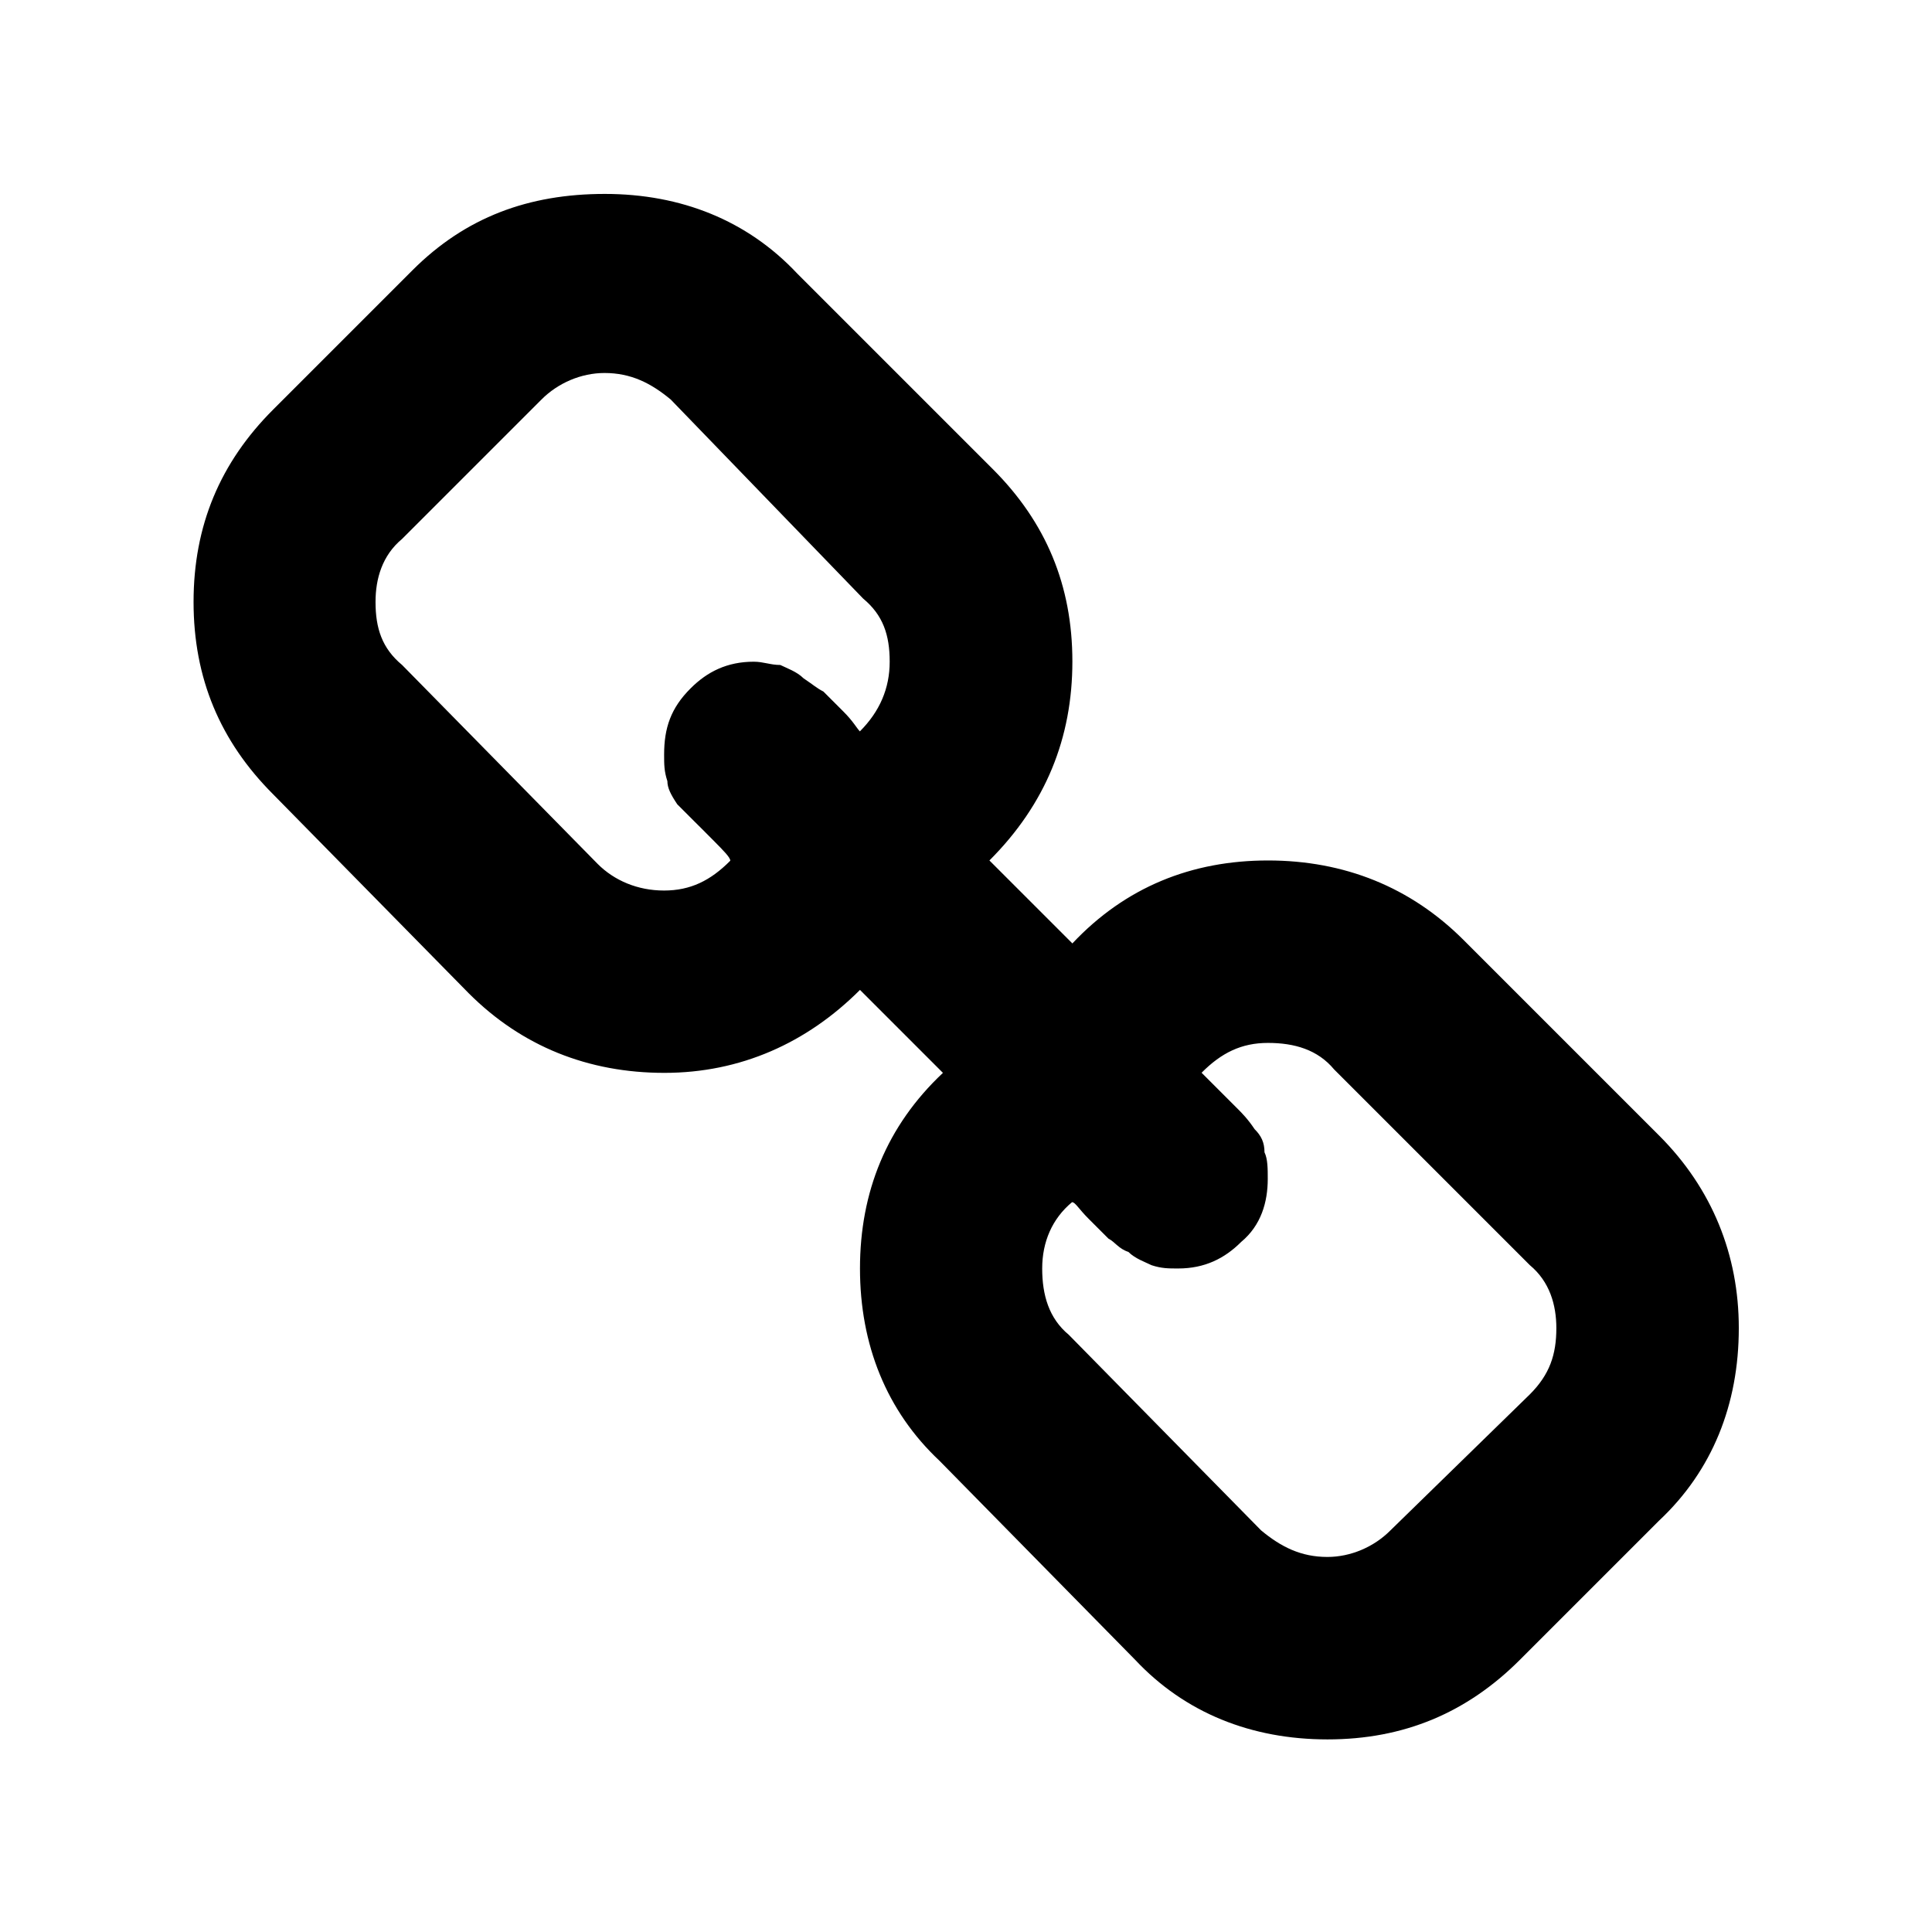
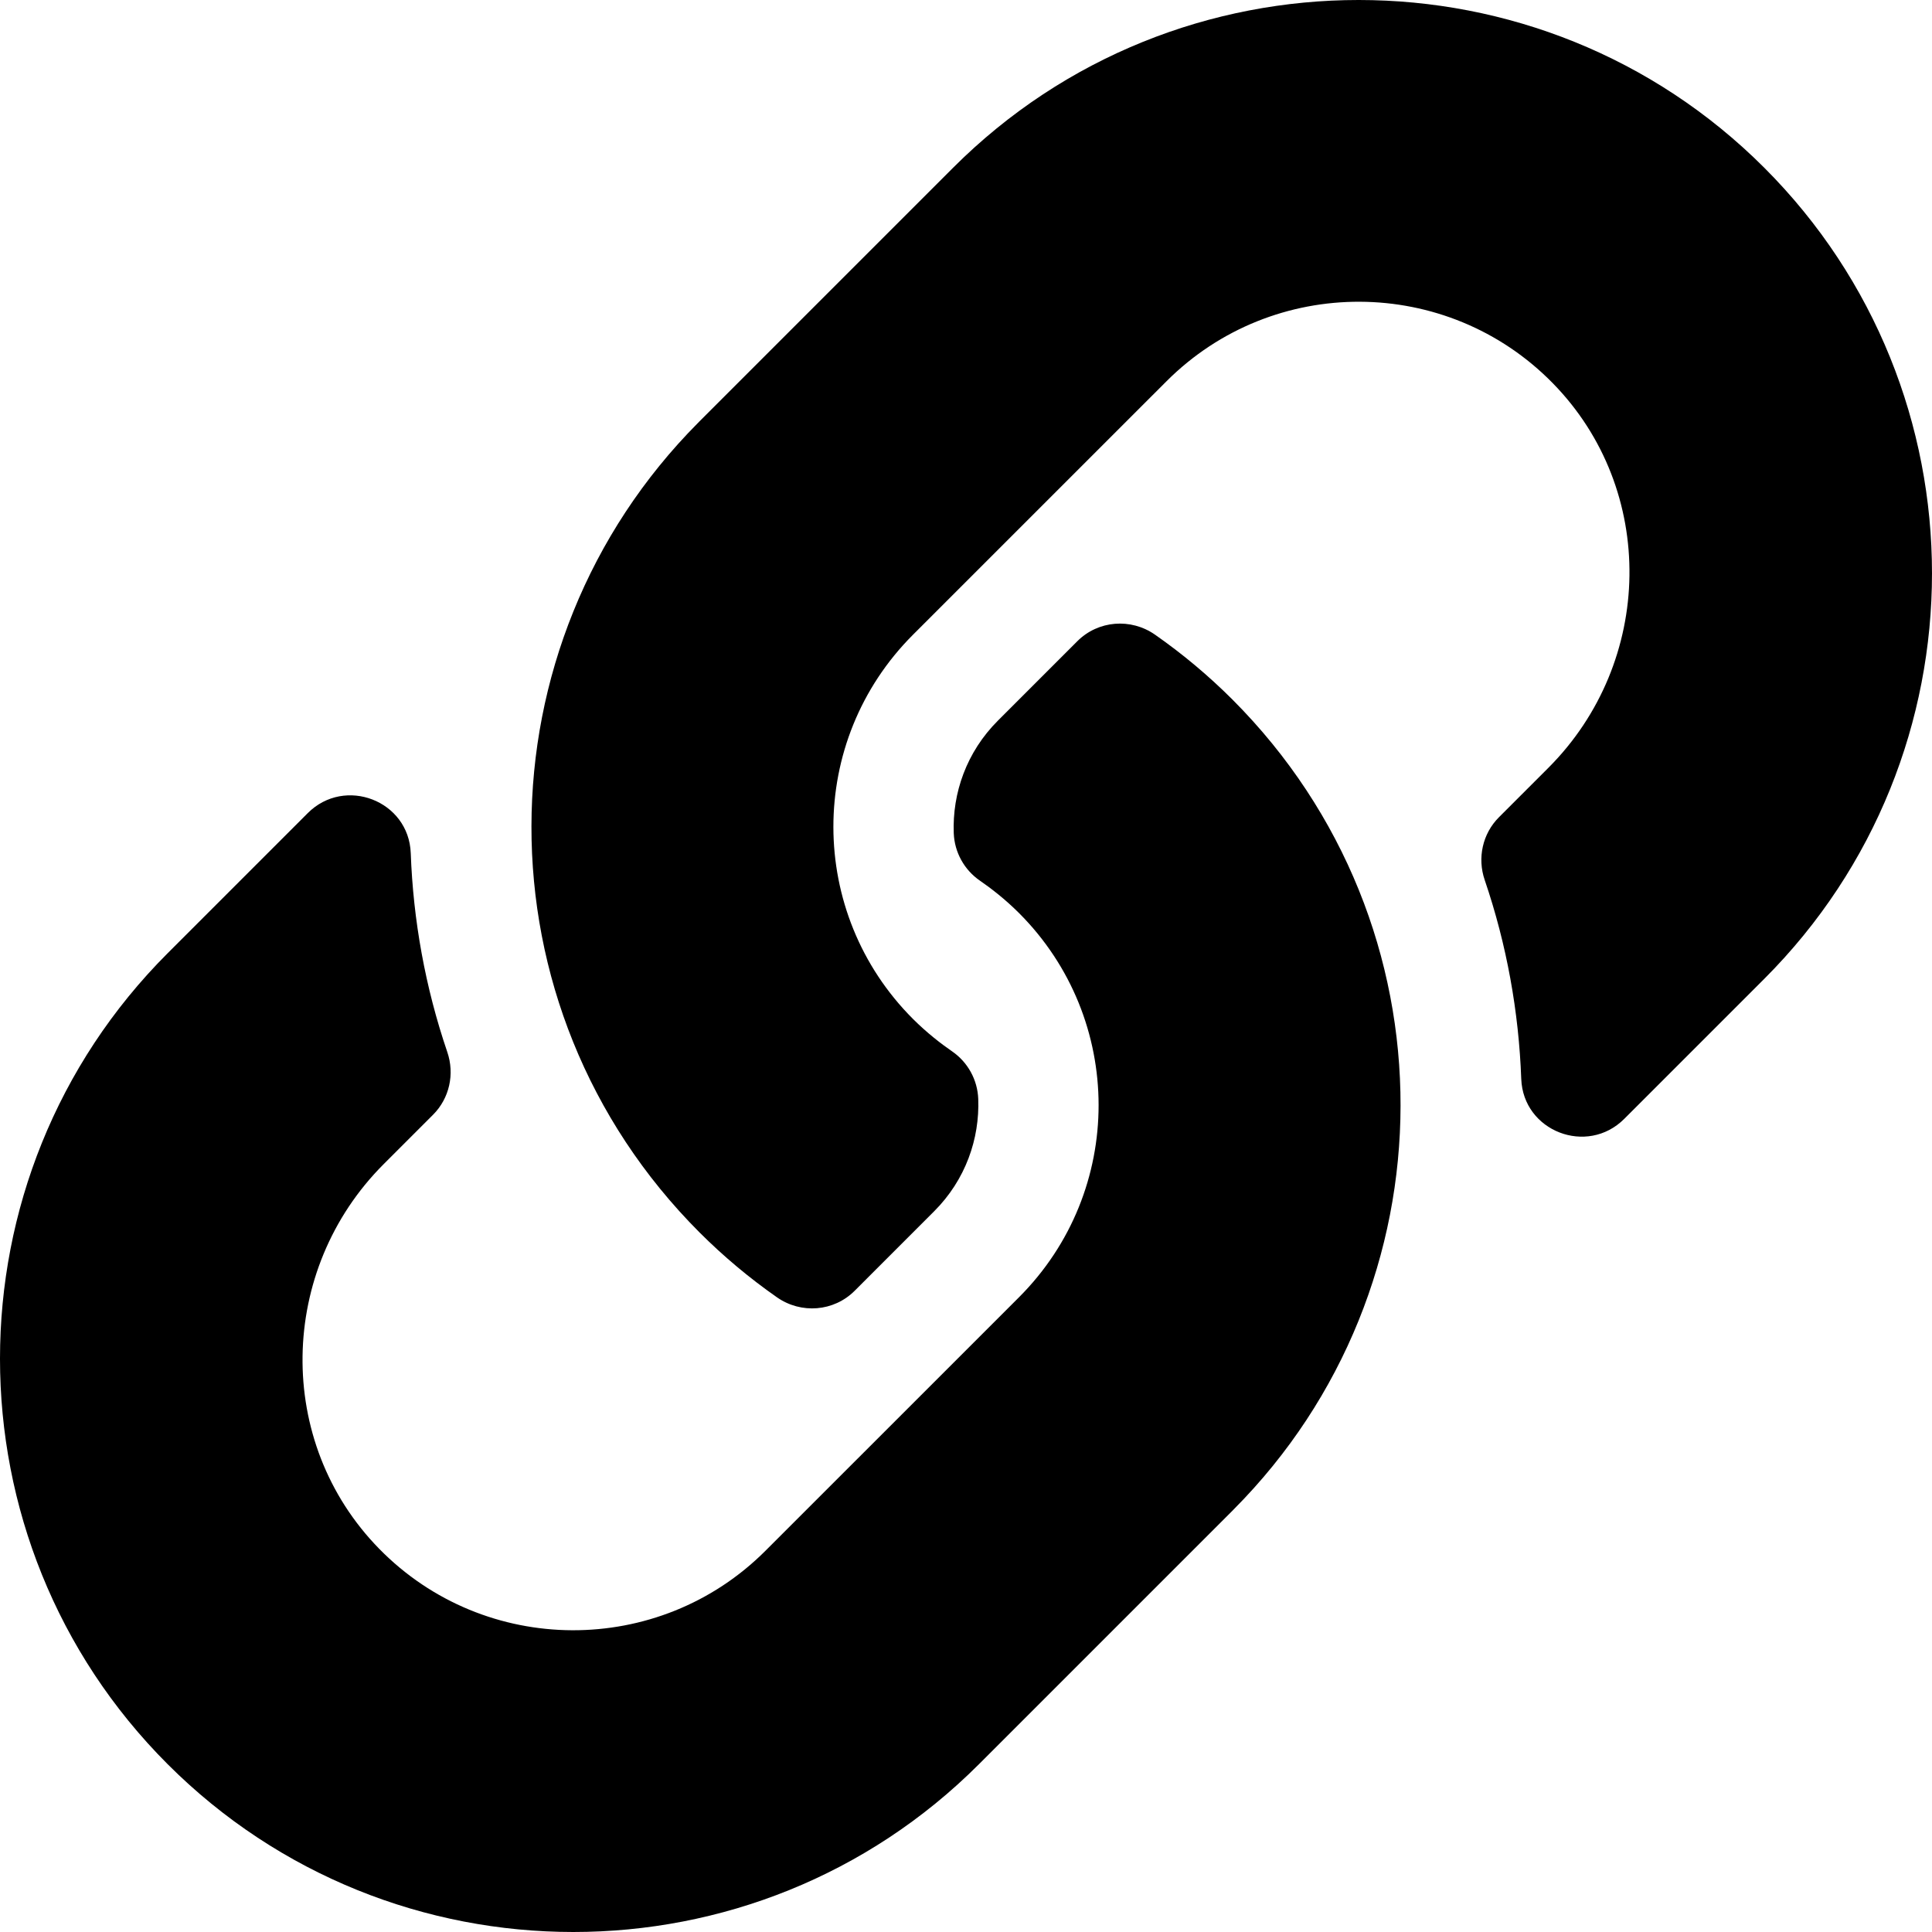
- <svg id="icon-link" viewBox="0 0 16 16">
-   <path d="M12.889 10.999c0-0.192-0.055-0.385-0.22-0.522l-1.62-1.62c-0.137-0.165-0.33-0.22-0.549-0.22s-0.385 0.082-0.549 0.247c0 0 0.055 0.055 0.137 0.137s0.137 0.137 0.165 0.165c0.027 0.027 0.082 0.082 0.137 0.165 0.055 0.055 0.082 0.11 0.082 0.192 0.027 0.055 0.027 0.137 0.027 0.22 0 0.192-0.055 0.385-0.22 0.522-0.137 0.137-0.302 0.22-0.522 0.22-0.082 0-0.137 0-0.22-0.027-0.055-0.027-0.137-0.055-0.192-0.11-0.082-0.027-0.11-0.082-0.165-0.11-0.027-0.027-0.082-0.082-0.165-0.165s-0.11-0.137-0.137-0.137c-0.165 0.137-0.247 0.33-0.247 0.549s0.055 0.412 0.22 0.549l1.593 1.62c0.165 0.137 0.33 0.22 0.549 0.22 0.192 0 0.385-0.082 0.522-0.22l1.154-1.126c0.165-0.165 0.22-0.33 0.22-0.549zM7.368 5.479c0-0.22-0.055-0.385-0.22-0.522l-1.593-1.648c-0.165-0.137-0.33-0.22-0.549-0.22-0.192 0-0.385 0.082-0.522 0.22l-1.154 1.154c-0.165 0.137-0.22 0.33-0.22 0.522 0 0.22 0.055 0.385 0.22 0.522l1.62 1.648c0.137 0.137 0.33 0.22 0.549 0.22s0.385-0.082 0.549-0.247c0-0.027-0.055-0.082-0.137-0.165s-0.137-0.137-0.165-0.165c-0.027-0.027-0.082-0.082-0.137-0.137-0.055-0.082-0.082-0.137-0.082-0.192-0.027-0.082-0.027-0.137-0.027-0.22 0-0.22 0.055-0.385 0.22-0.549 0.137-0.137 0.302-0.22 0.522-0.22 0.082 0 0.137 0.027 0.22 0.027 0.055 0.027 0.137 0.055 0.192 0.11 0.082 0.055 0.11 0.082 0.165 0.11 0.027 0.027 0.082 0.082 0.165 0.165s0.11 0.137 0.137 0.165c0.165-0.165 0.247-0.357 0.247-0.577zM14.4 10.999c0 0.632-0.22 1.181-0.659 1.593l-1.154 1.154c-0.439 0.439-0.961 0.659-1.593 0.659s-1.181-0.22-1.593-0.659l-1.62-1.648c-0.439-0.412-0.659-0.961-0.659-1.593s0.22-1.181 0.687-1.62l-0.687-0.687c-0.439 0.439-0.989 0.687-1.62 0.687s-1.181-0.22-1.62-0.659l-1.62-1.648c-0.439-0.439-0.659-0.961-0.659-1.593s0.22-1.154 0.659-1.593l1.154-1.154c0.439-0.439 0.961-0.632 1.593-0.632s1.181 0.22 1.593 0.659l1.62 1.62c0.439 0.439 0.659 0.961 0.659 1.593s-0.22 1.181-0.687 1.648l0.687 0.687c0.439-0.467 0.989-0.687 1.62-0.687s1.181 0.22 1.62 0.659l1.62 1.62c0.439 0.439 0.659 0.989 0.659 1.593z" />
+ <svg id="icon-link" viewBox="0 0 512 512">
+   <path d="M326.612 185.391c59.747 59.809 58.927 155.698.36 214.59-.11.12-.24.25-.36.37l-67.2 67.2c-59.27 59.27-155.699 59.262-214.96 0-59.27-59.26-59.27-155.7 0-214.96l37.106-37.106c9.84-9.84 26.786-3.3 27.294 10.606.648 17.722 3.826 35.527 9.69 52.721 1.986 5.822.567 12.262-3.783 16.612l-13.087 13.087c-28.026 28.026-28.905 73.66-1.155 101.96 28.024 28.579 74.086 28.749 102.325.51l67.2-67.19c28.191-28.191 28.073-73.757 0-101.83-3.701-3.694-7.429-6.564-10.341-8.569a16.037 16.037 0 0 1-6.947-12.606c-.396-10.567 3.348-21.456 11.698-29.806l21.054-21.055c5.521-5.521 14.182-6.199 20.584-1.731a152.482 152.482 0 0 1 20.522 17.197zM467.547 44.449c-59.261-59.262-155.69-59.27-214.96 0l-67.2 67.2c-.12.12-.25.25-.36.37-58.566 58.892-59.387 154.781.36 214.59a152.454 152.454 0 0 0 20.521 17.196c6.402 4.468 15.064 3.789 20.584-1.731l21.054-21.055c8.35-8.35 12.094-19.239 11.698-29.806a16.037 16.037 0 0 0-6.947-12.606c-2.912-2.005-6.64-4.875-10.341-8.569-28.073-28.073-28.191-73.639 0-101.83l67.2-67.19c28.239-28.239 74.3-28.069 102.325.51 27.75 28.3 26.872 73.934-1.155 101.96l-13.087 13.087c-4.35 4.35-5.769 10.79-3.783 16.612 5.864 17.194 9.042 34.999 9.69 52.721.509 13.906 17.454 20.446 27.294 10.606l37.106-37.106c59.271-59.259 59.271-155.699.001-214.959z" />
</svg>
